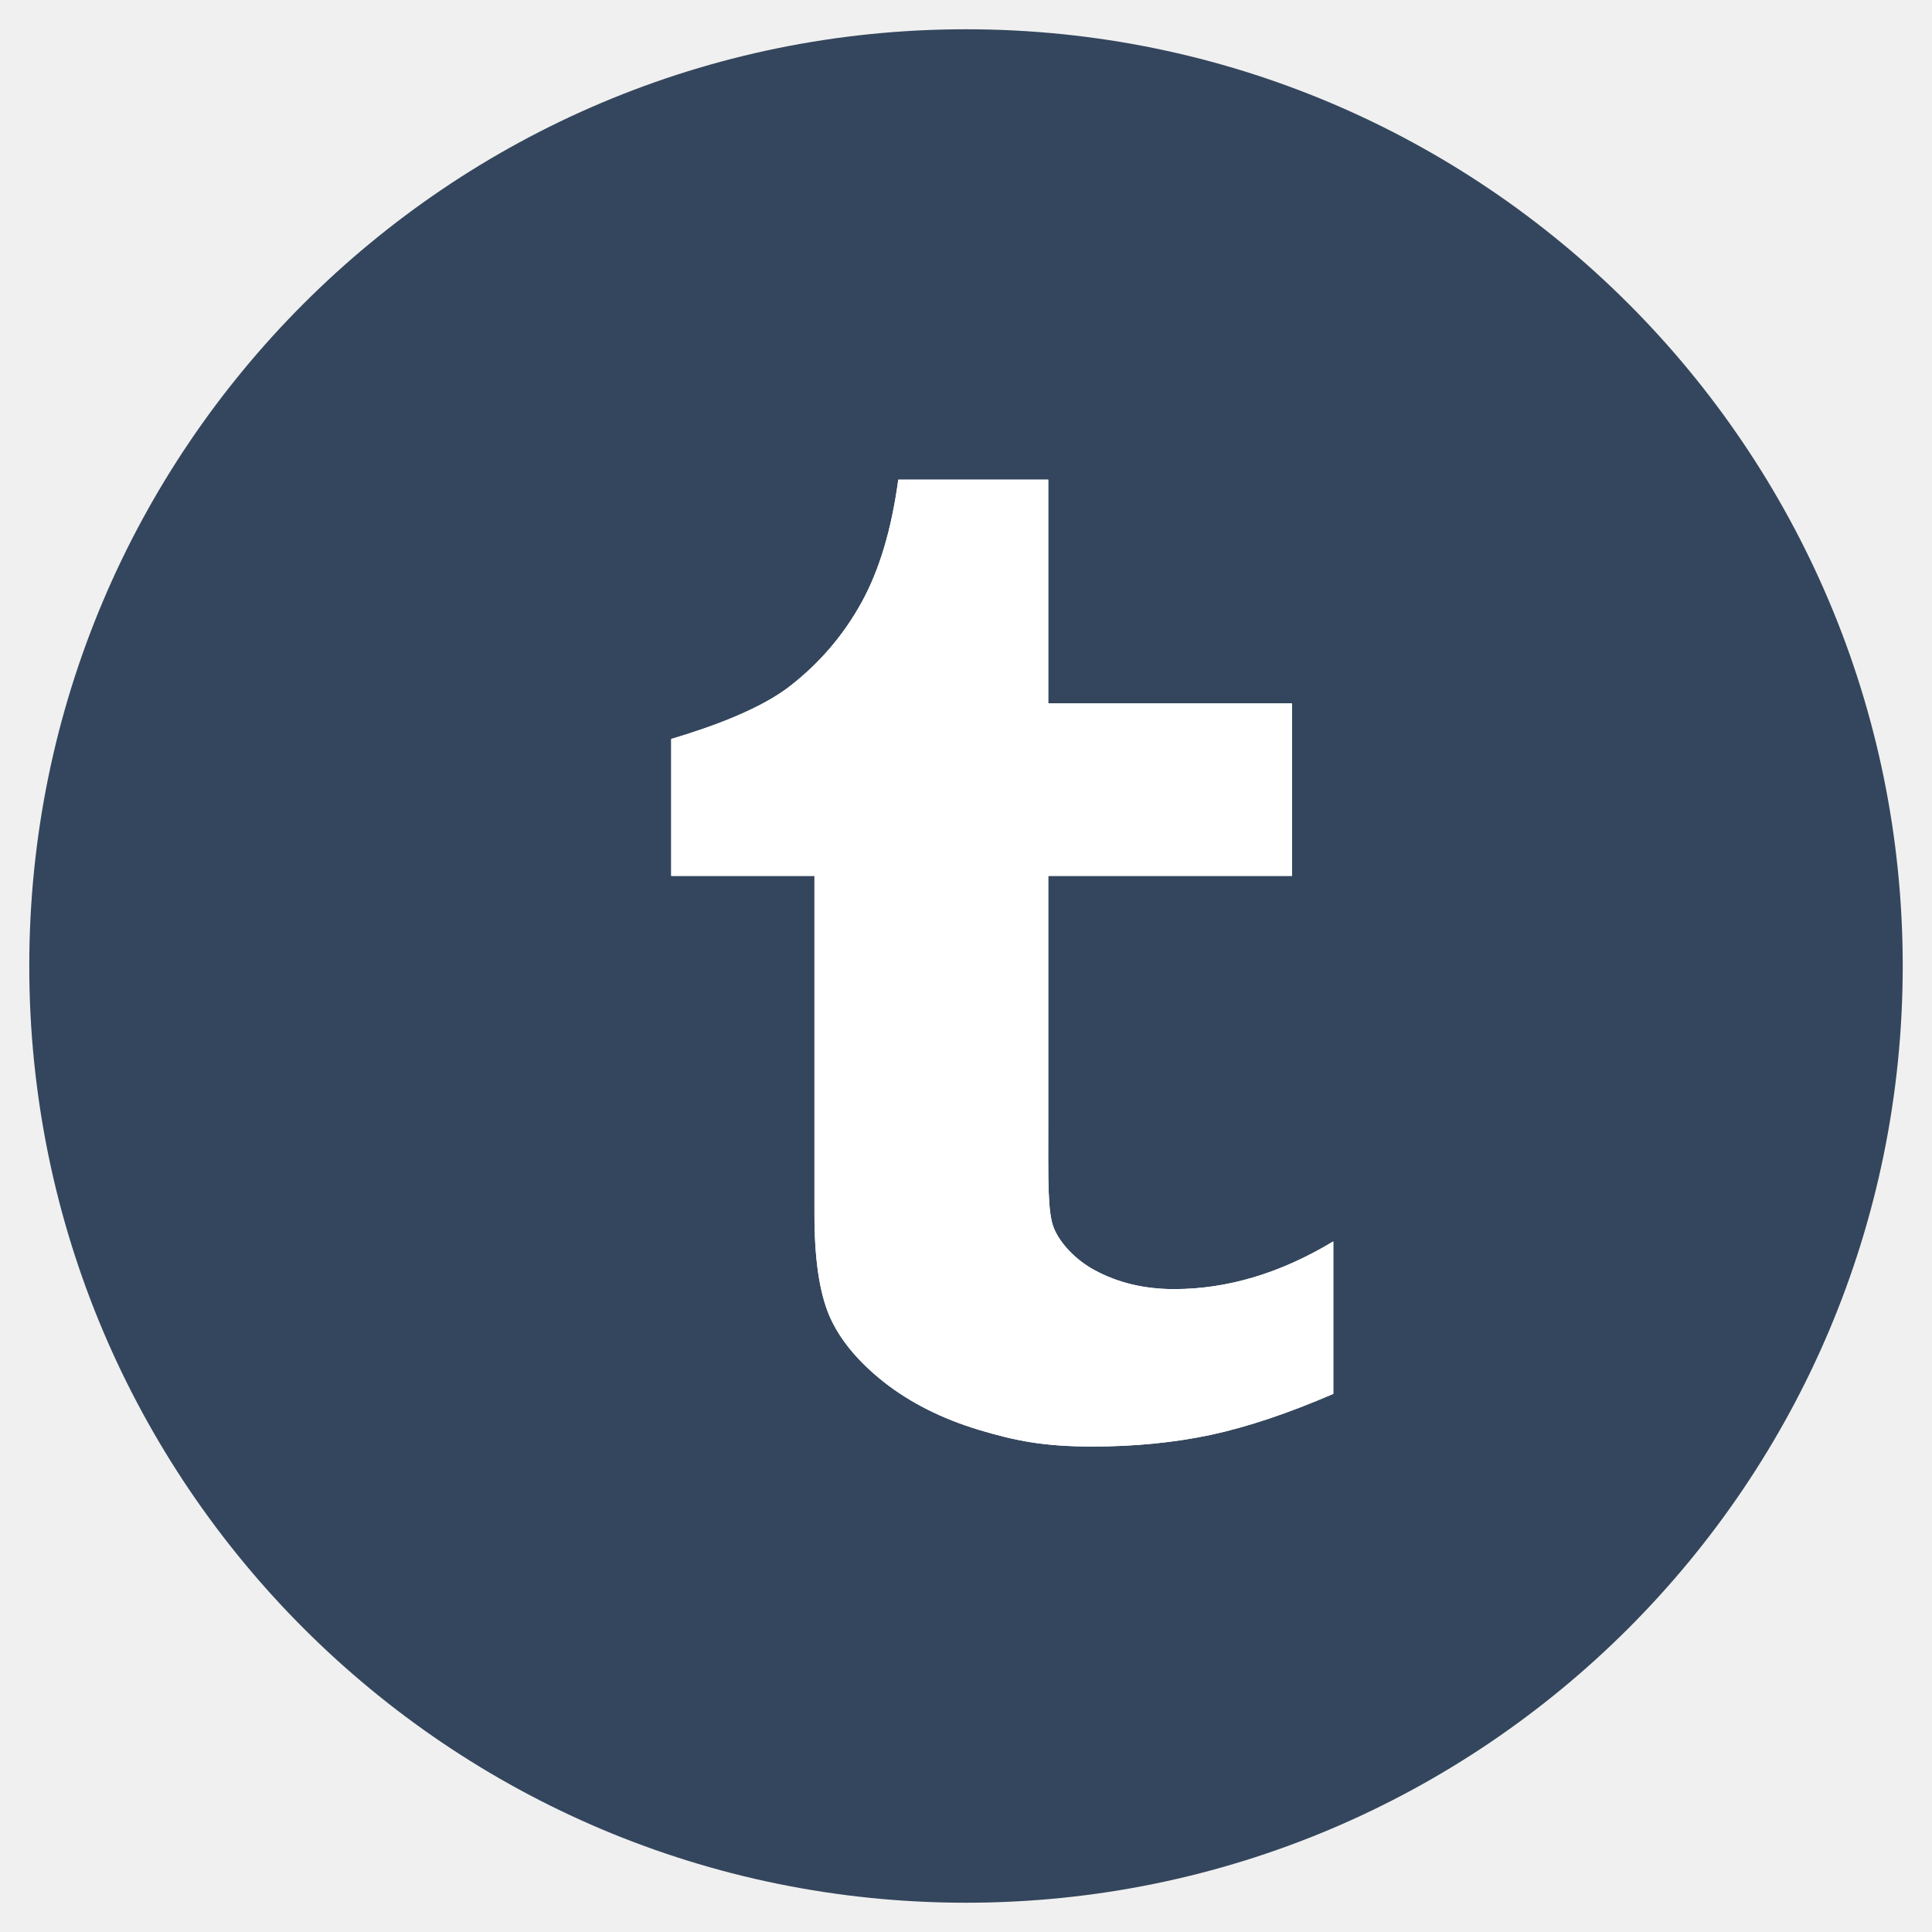
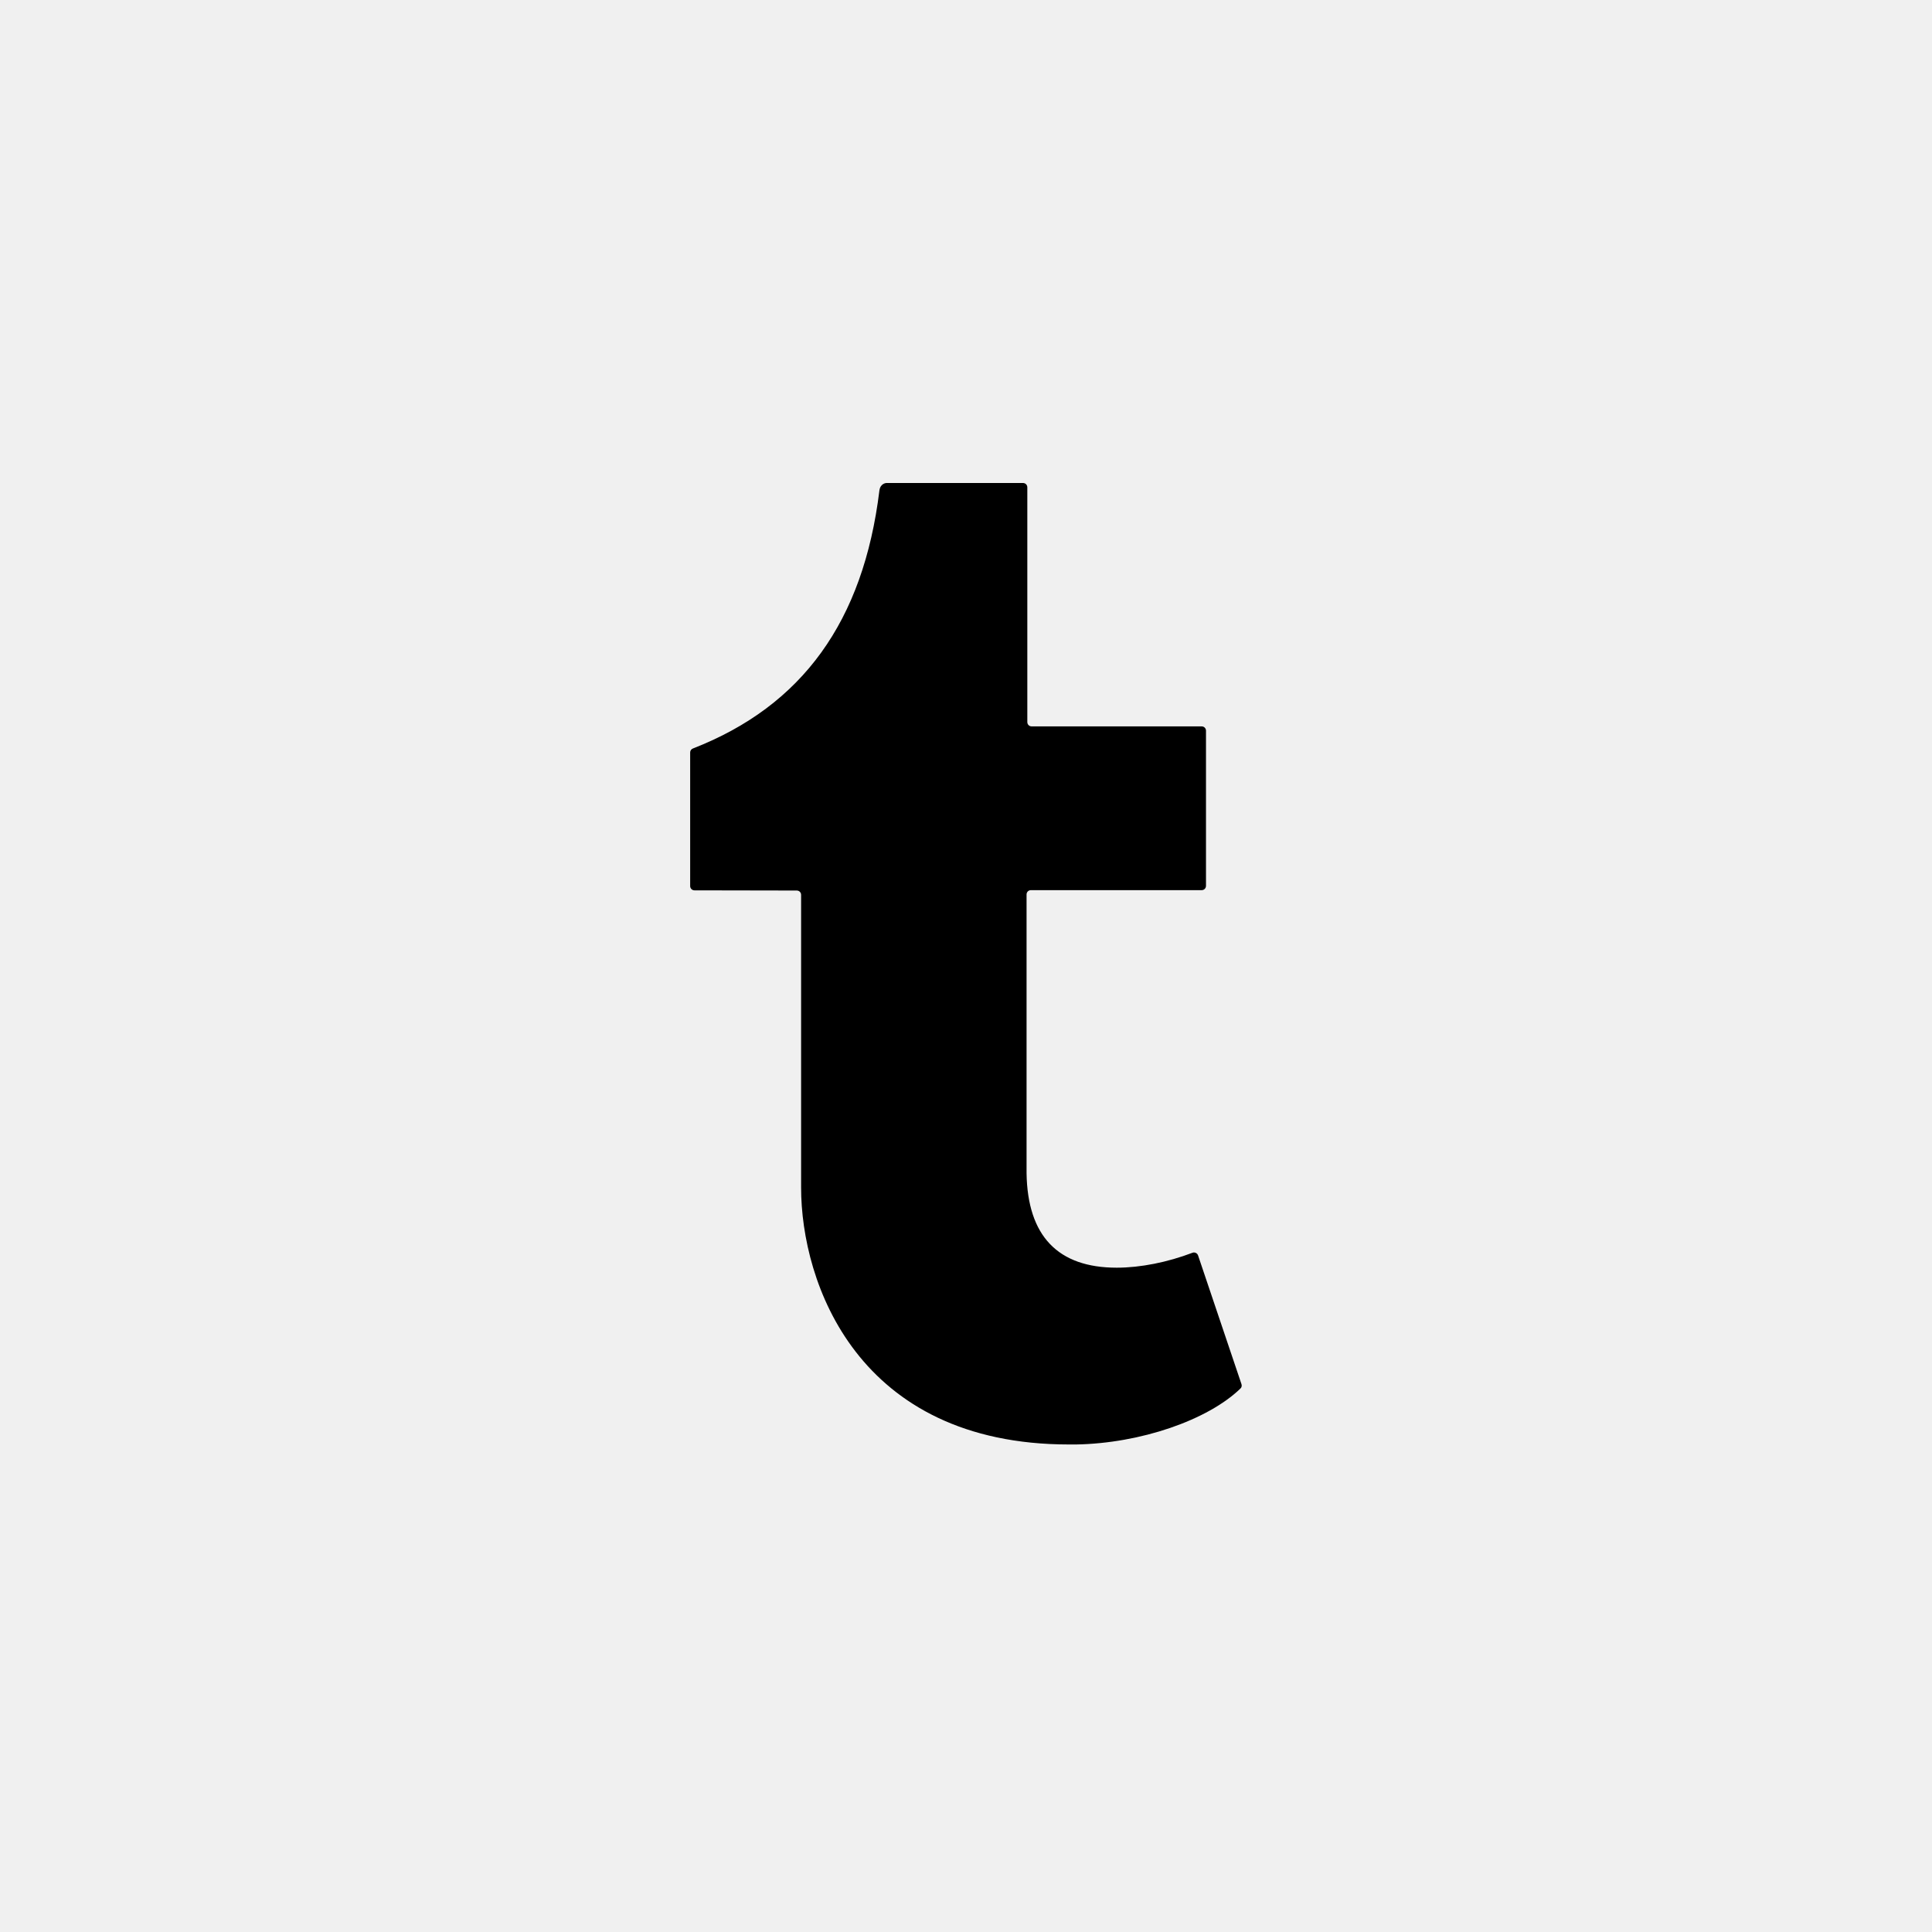
- <svg xmlns="http://www.w3.org/2000/svg" width="66" height="66" viewBox="0 0 66 66">
-   <g transform="translate(1 1)" fill="none" fill-rule="evenodd">
-     <circle fill="#34465D" cx="32" cy="32" r="32" />
-     <g fill="#FFF">
-       <path d="M34.81 15.387v7.64h8.326v5.895H34.81v8.468c0 1.918-.028 3.02.192 3.564.22.54.772 1.102 1.373 1.426.798.438 1.707.658 2.733.658 1.824 0 3.638-.543 5.44-1.63v5.208c-1.536.664-2.93 1.13-4.178 1.4-1.25.265-2.598.4-4.048.4-1.647 0-2.618-.19-3.883-.57-1.268-.383-2.347-.93-3.24-1.63-.894-.707-1.513-1.458-1.86-2.252-.344-.795-.516-1.95-.516-3.46V28.922H21.93v-4.678c1.416-.42 3.057-1.025 4.063-1.81 1.012-.79 1.82-1.734 2.43-2.838.612-1.1 1.034-2.506 1.263-4.21h5.123" />
-       <path d="M34.81 15.387v7.64h8.326v5.895H34.81v8.468c0 1.918-.028 3.02.192 3.564.22.54.772 1.102 1.373 1.426.798.438 1.707.658 2.733.658 1.824 0 3.638-.543 5.44-1.63v5.208c-1.536.664-2.93 1.13-4.178 1.4-1.25.265-2.598.4-4.048.4-1.647 0-2.618-.19-3.883-.57-1.268-.383-2.347-.93-3.24-1.63-.894-.707-1.513-1.458-1.86-2.252-.344-.795-.516-1.95-.516-3.46V28.922H21.93v-4.678c1.416-.42 3.057-1.025 4.063-1.81 1.012-.79 1.82-1.734 2.43-2.838.612-1.1 1.034-2.506 1.263-4.21h5.123" />
-     </g>
-   </g>
+ <svg xmlns="http://www.w3.org/2000/svg" version="1.1" id="icon" x="0px" y="0px" viewBox="0 0 1024 1024" style="enable-background:new 0 0 1024 1024;" xml:space="preserve">
+   <path id="tumblr" d="M368.1,471.9c-1.3,0-2.3-1-2.3-2.3v-70.8c0-0.9,0.6-1.8,1.5-2.1c58-22.6,90.3-67.4,98.8-136.7  c0.5-3.9,3.7-4,3.7-4h72.4c1.3,0,2.3,1,2.3,2.3v124.4c0,1.3,1,2.3,2.3,2.3h90.1c1.3,0,2.3,1,2.3,2.3v82.2c0,1.3-1,2.3-2.3,2.3h-90.5  c-1.3,0-2.3,1-2.3,2.3v147.7c0.5,33.3,16.6,50.1,47.8,50.1c12.6,0,27-2.9,40.1-7.9c1.2-0.5,2.6,0.2,3,1.4l23,68.2  c0.3,0.9,0.1,1.8-0.6,2.4c-17.3,16.7-52.9,29-87,29.6h-3.8c-112.1,0-142-85.6-142-136.2V474.3c0-1.3-1-2.3-2.3-2.3" />
</svg>
